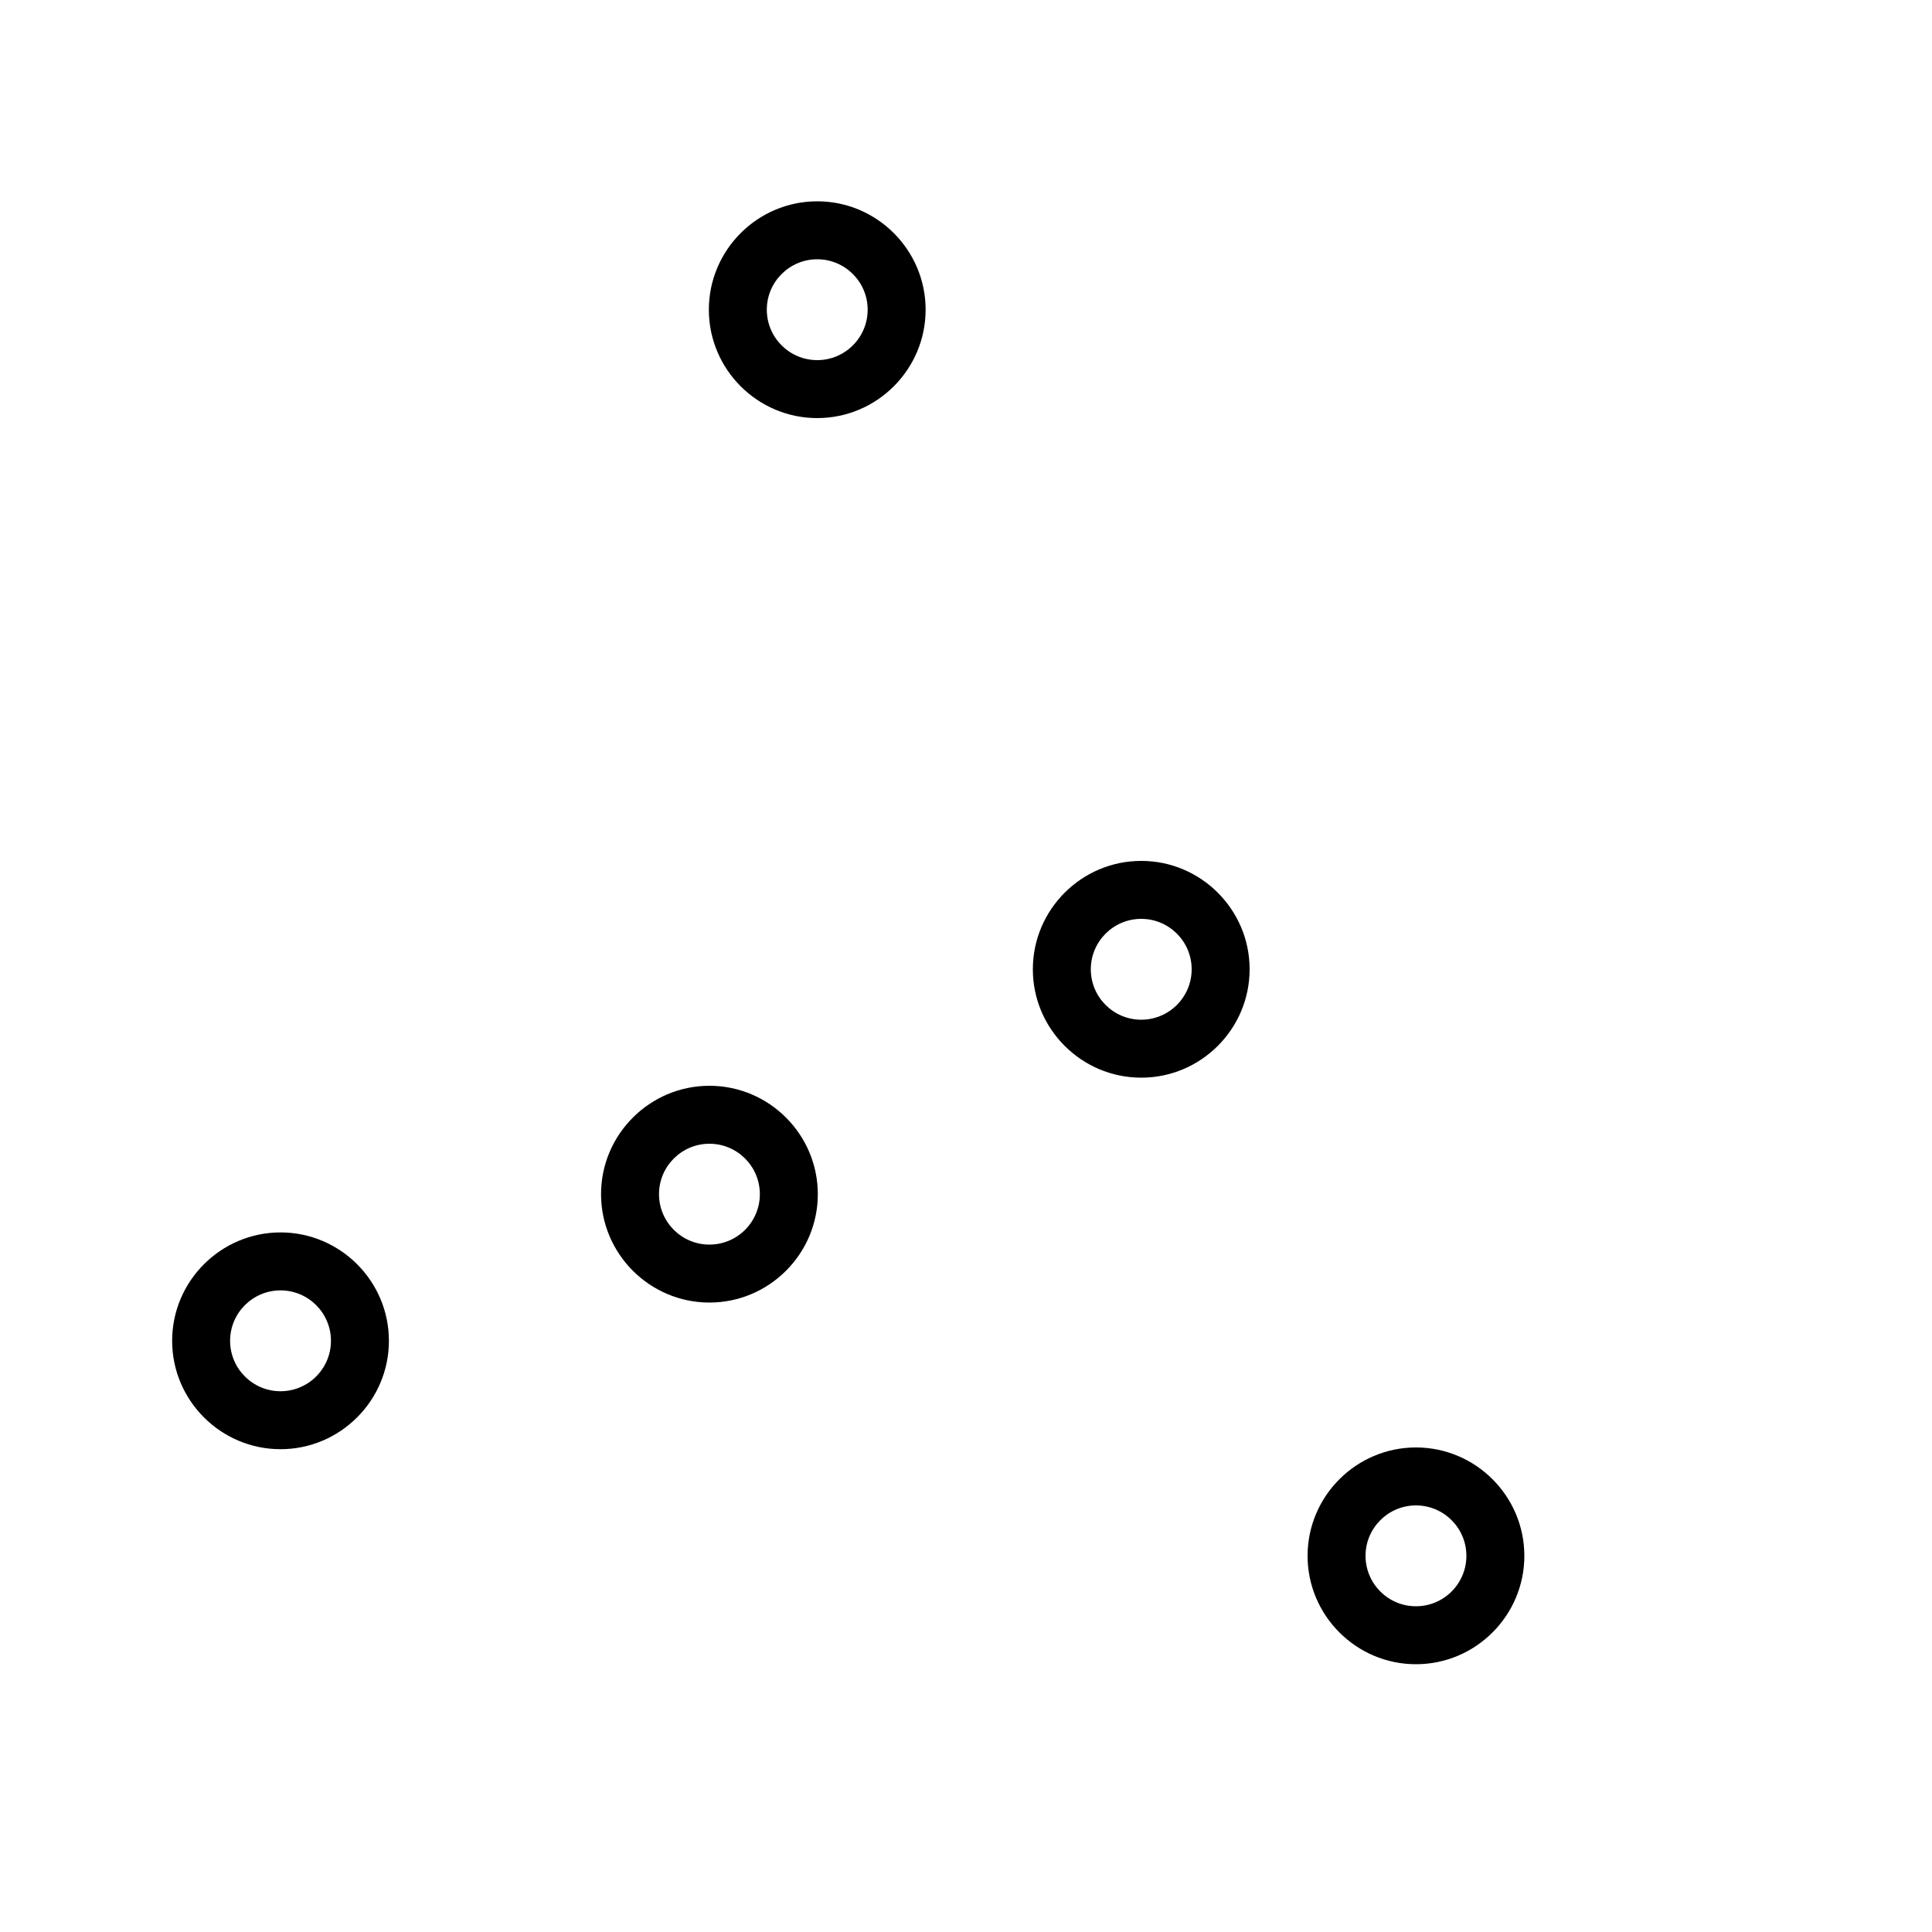
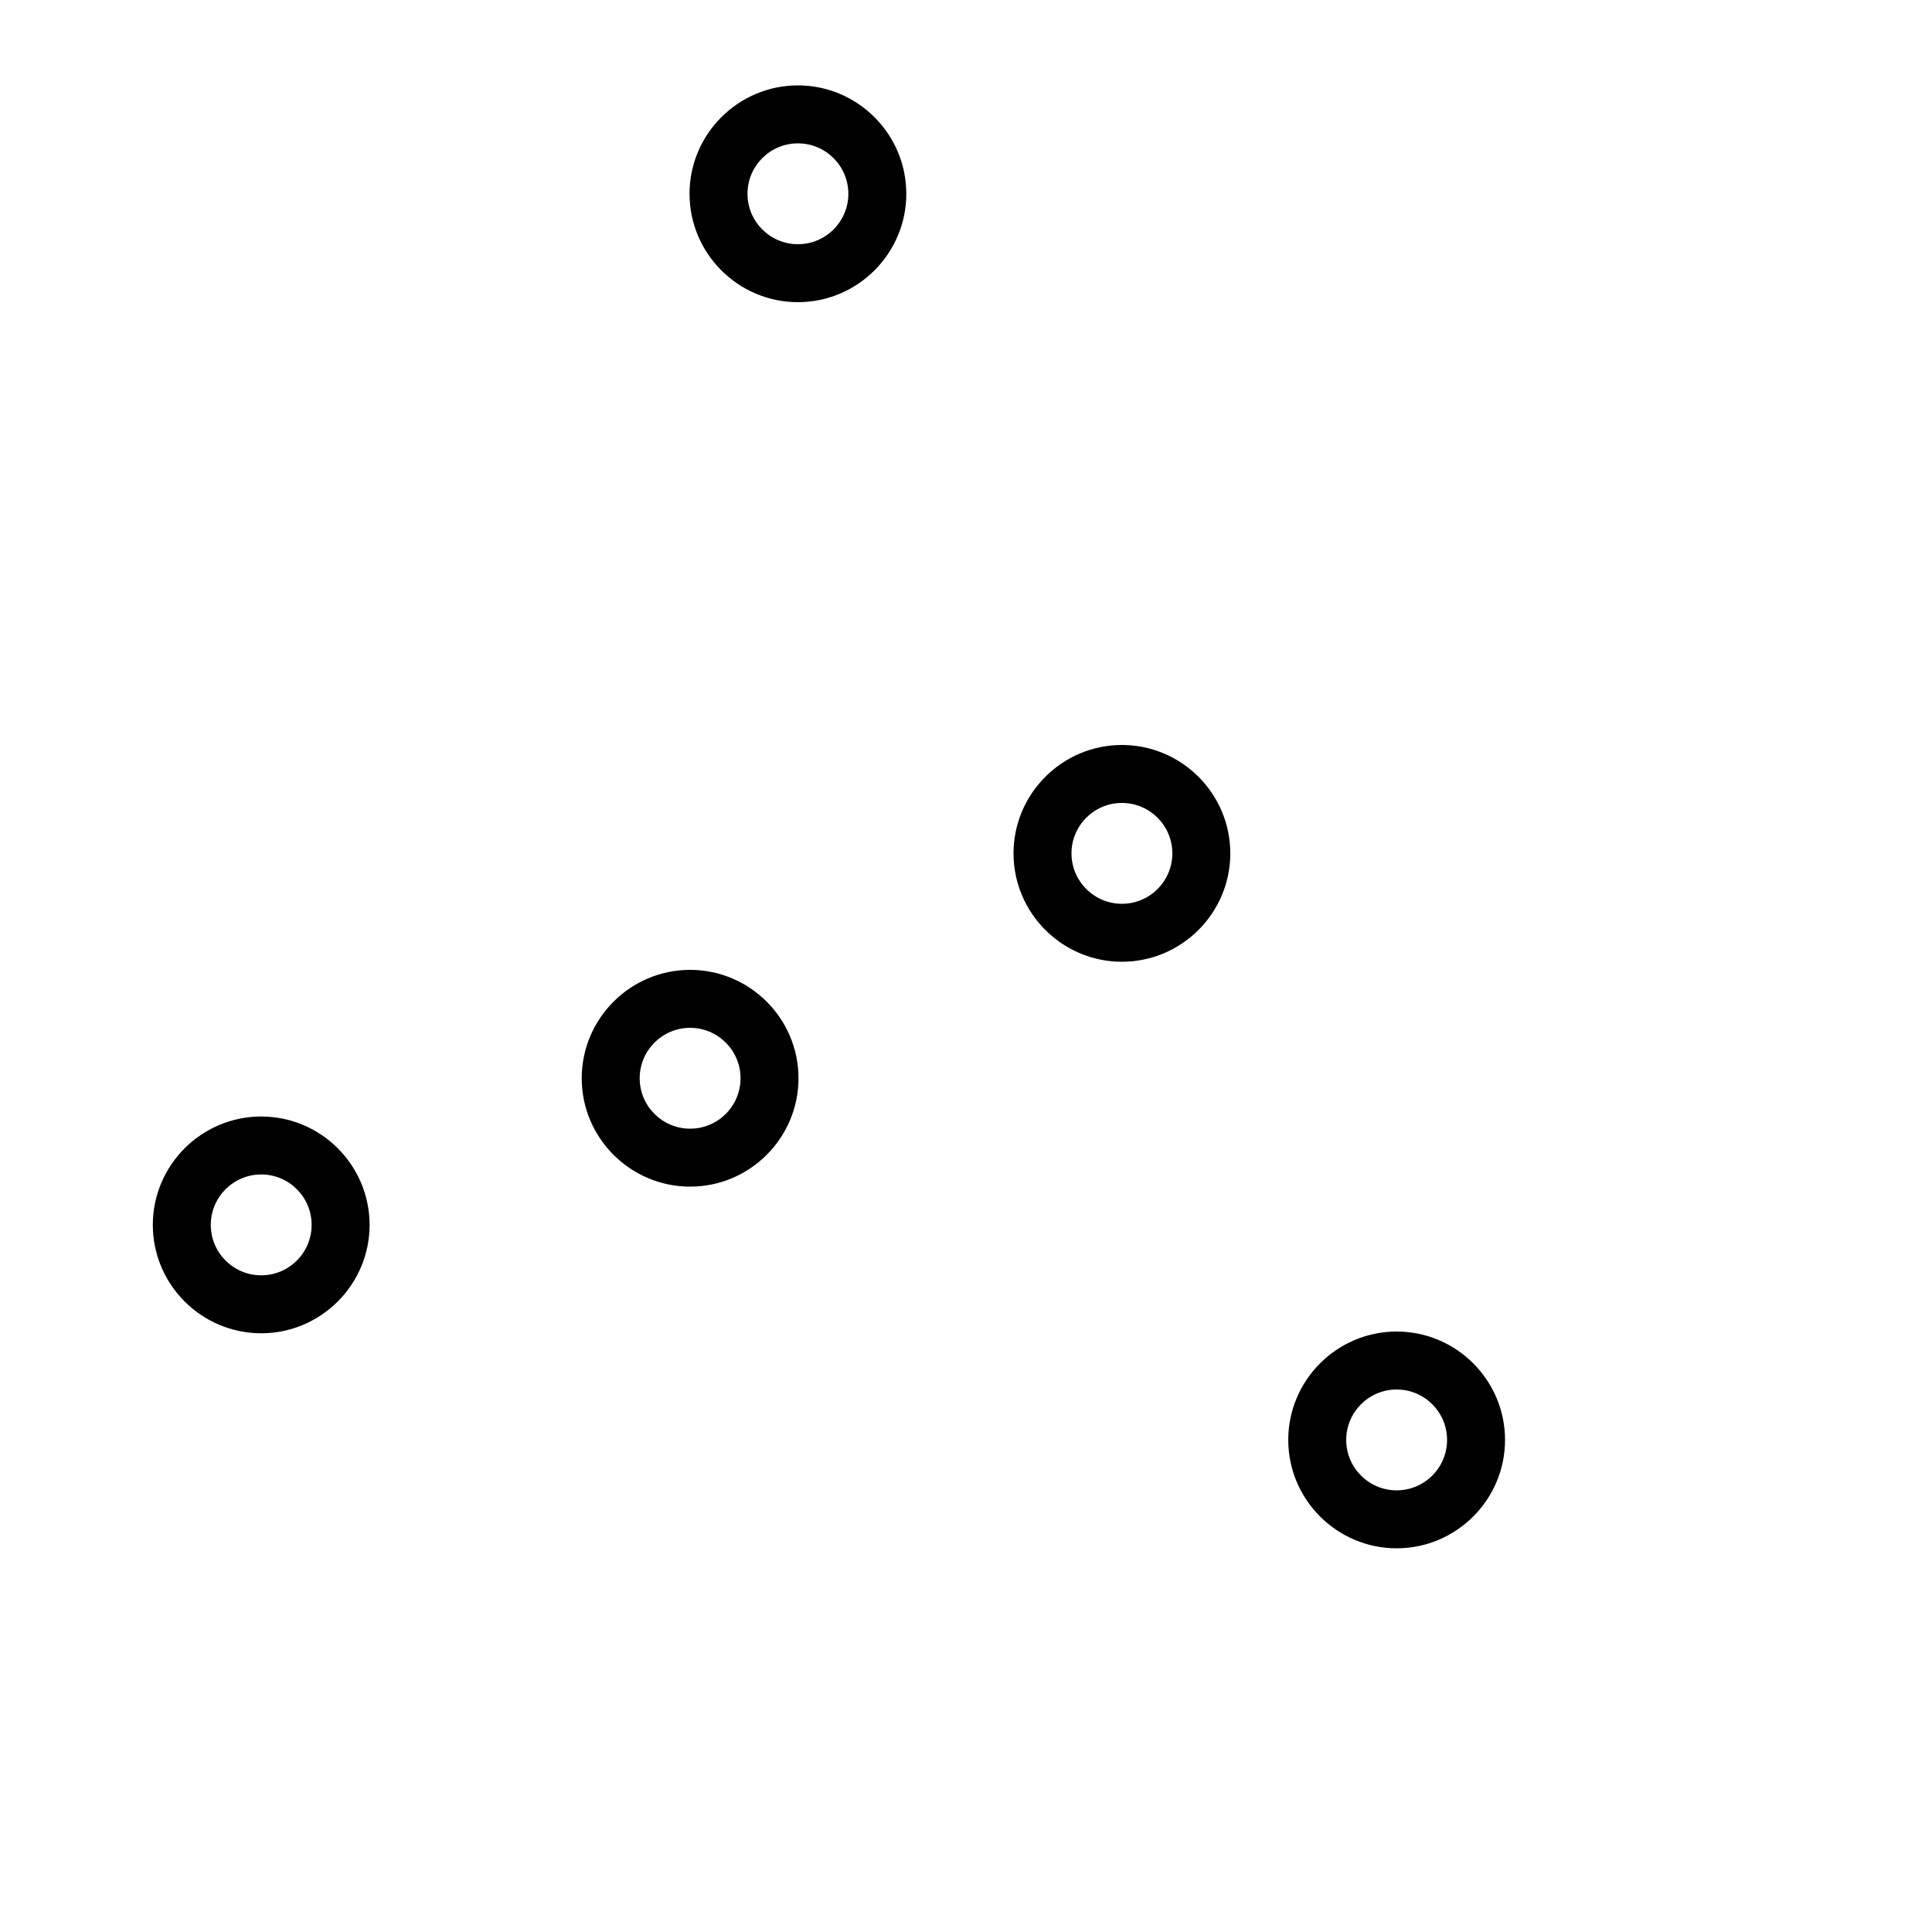
<svg xmlns="http://www.w3.org/2000/svg" width="100" height="100" viewBox="0 0 100 100">
-   <g transform="translate(-15, -5)">
+   <g transform="translate(-16, -11)">
    <g transform="scale(3.00)">
      <line x1="18.78" y1="21.61" x2="23.29" y2="19.31" fill="none" stroke-width="1.5" stroke-linecap="round" stroke-linejoin="round" />
      <polyline points="27.82 28.22 24.94 28.19 22.89 34.23 17.95 23.93" fill="none" stroke-width="1.5" stroke-linecap="round" stroke-linejoin="round" />
      <polyline points="20.04 8.47 21.77 11.72 28.5 15.22 30.15 18.87 33.32 22.33 30.39 27.15" fill="none" stroke-width="1.5" stroke-linecap="round" stroke-linejoin="round" />
      <line x1="10.36" y1="23.77" x2="18.47" y2="7.89" fill="none" stroke-width="1" stroke-miterlimit="10" />
      <path d="M19.1,6.14c.48,0,.87.39.87.87s-.39.87-.87.87-.87-.39-.87-.87.39-.87.87-.87M19.1,5.14c-1.03,0-1.87.84-1.87,1.87s.84,1.87,1.87,1.87,1.87-.84,1.87-1.87-.84-1.87-1.87-1.87h0Z" />
      <path d="M24.69,17.52c.48,0,.87.39.87.87s-.39.87-.87.87-.87-.39-.87-.87.39-.87.87-.87M24.69,16.52c-1.03,0-1.87.84-1.87,1.87s.84,1.87,1.87,1.87,1.87-.84,1.87-1.87-.84-1.87-1.87-1.87h0Z" />
      <path d="M29.43,27.64c.48,0,.87.39.87.87s-.39.87-.87.87-.87-.39-.87-.87.39-.87.87-.87M29.43,26.64c-1.03,0-1.87.84-1.87,1.87s.84,1.87,1.87,1.87,1.87-.84,1.87-1.87-.84-1.87-1.87-1.87h0Z" />
      <path d="M17.24,21.4c.48,0,.87.39.87.87s-.39.87-.87.87-.87-.39-.87-.87.39-.87.87-.87M17.24,20.4c-1.03,0-1.87.84-1.87,1.87s.84,1.87,1.87,1.87,1.87-.84,1.87-1.87-.84-1.87-1.87-1.87h0Z" />
      <path d="M9.84,23.93c.48,0,.87.39.87.87s-.39.87-.87.87-.87-.39-.87-.87.39-.87.87-.87M9.84,22.93c-1.03,0-1.87.84-1.87,1.87s.84,1.87,1.87,1.87,1.87-.84,1.87-1.87-.84-1.87-1.87-1.87h0Z" />
    </g>
  </g>
</svg>
